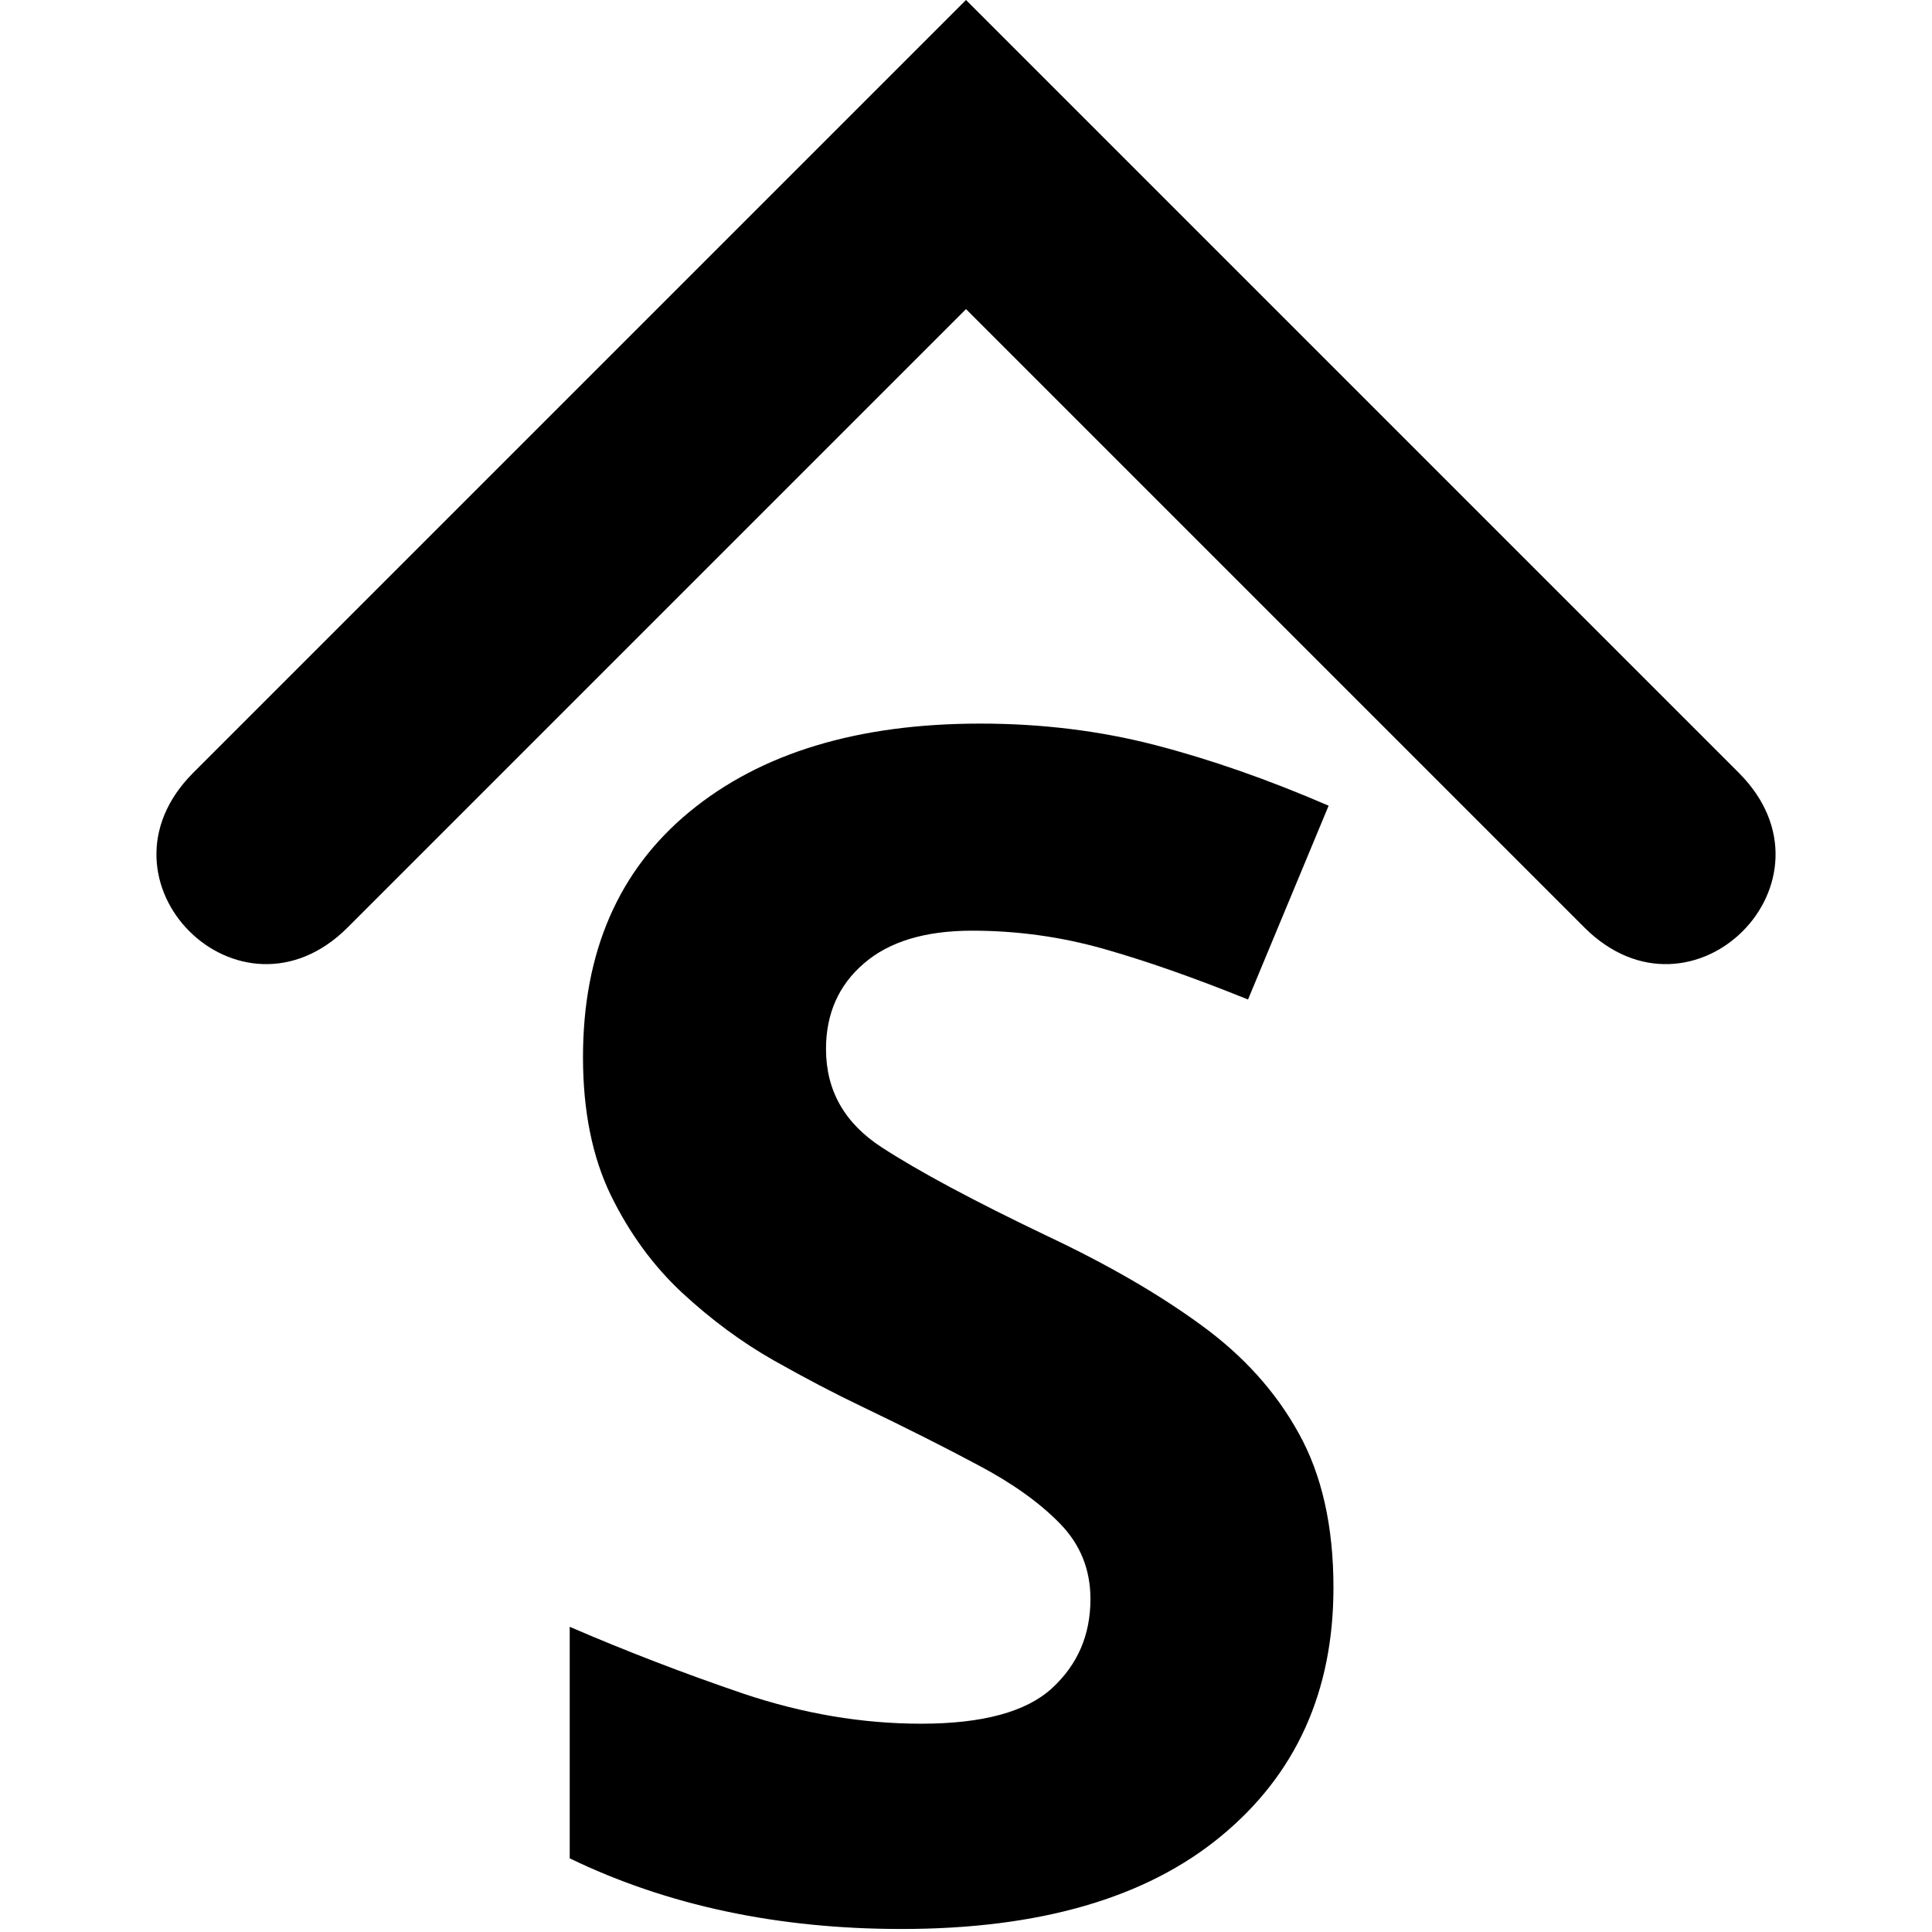
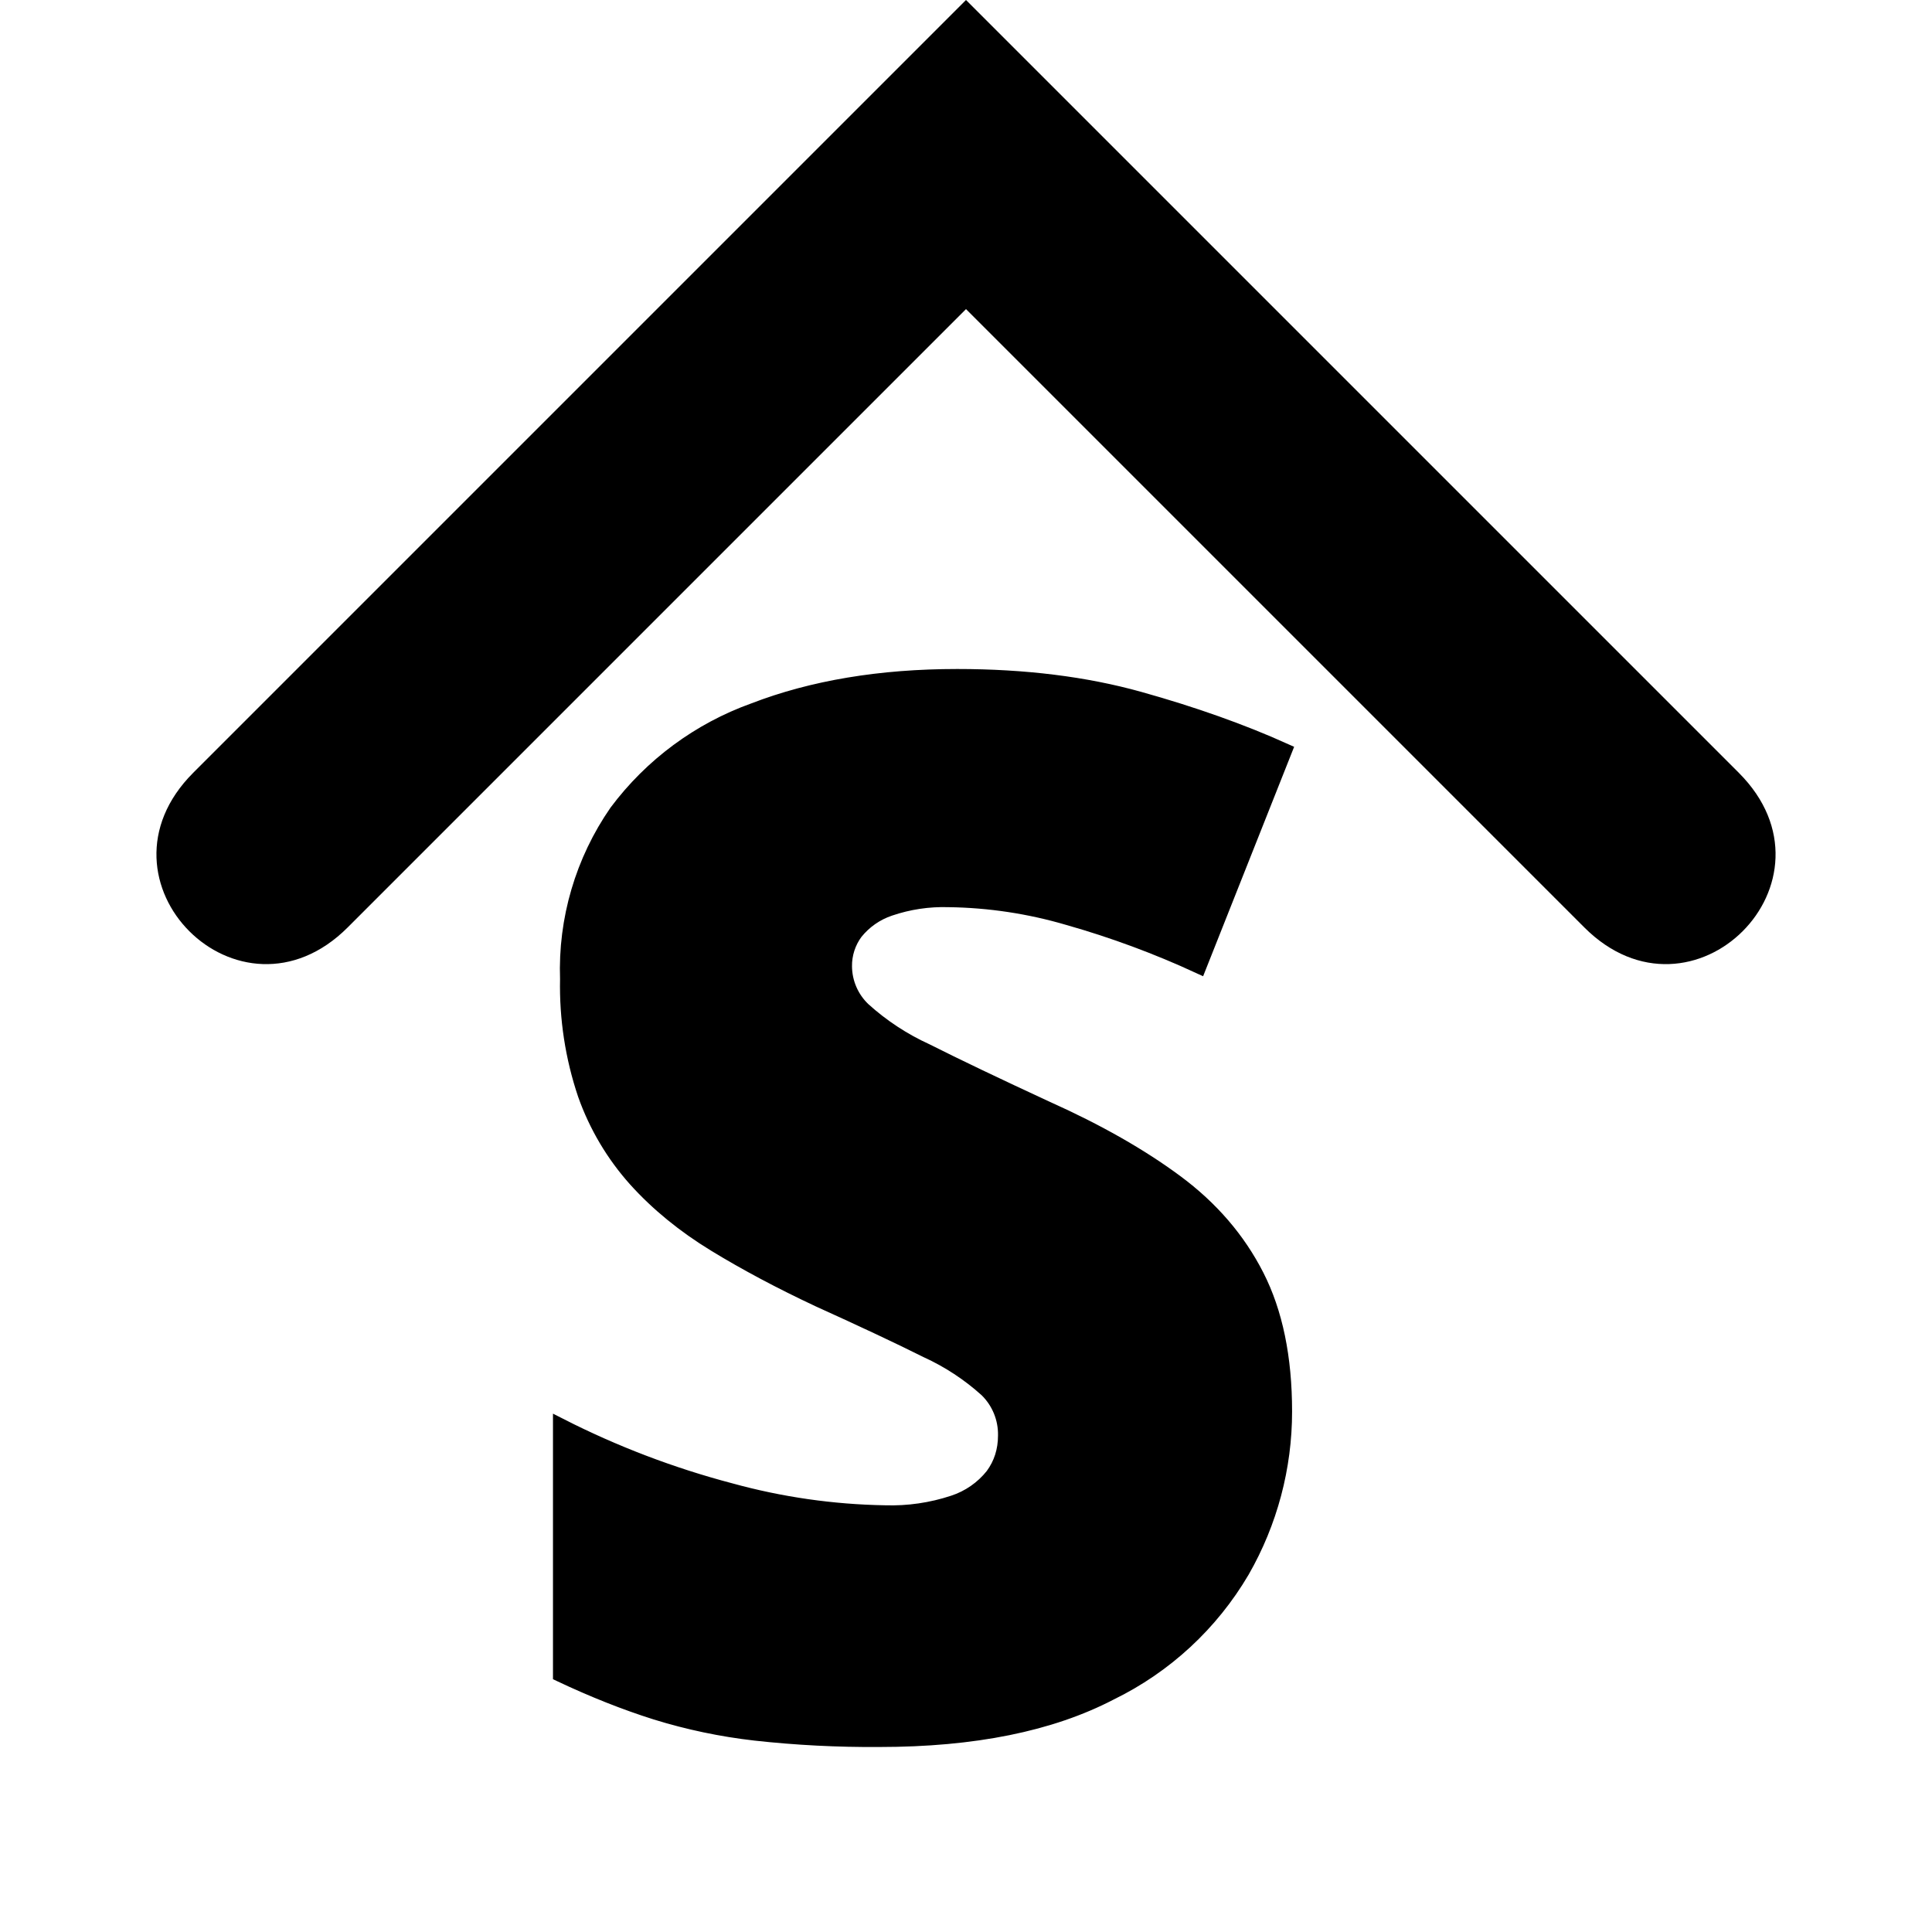
<svg xmlns="http://www.w3.org/2000/svg" height="50" viewBox="0 0 100 100">
-   <style>
-         .abbr {
-             font-family: KUCentennial, sans-serif;
-             font-weight: 900;
-             font-size: 85px;
-         }
-     </style>
  <g transform="translate(50, 0) scale(0.8)">
    <path d="M 0 0 L 50 50 C 57 57 47 67 40 60 L 0 20 L -40 60 C -47 67 -57 57 -50 50 L 0 0" />
  </g>
-   <text x="49%" y="99%" dominant-baseline="auto" text-anchor="middle" class="abbr">S</text>
+   <g id="abbr" transform="translate(29, 35), scale(0.75)" stroke-linecap="round" fill-rule="evenodd" font-size="9pt" stroke="#000" stroke-width="0.1mm" fill="#000" style="stroke:#000;stroke-width:0.1mm;fill:#000">
+     <path d="M 0 68.903 L 0 51.716 A 59.058 59.058 0 0 0 11.719 56.184 A 42.839 42.839 0 0 0 22.412 57.722 A 13.674 13.674 0 0 0 27.124 57.038 A 5.733 5.733 0 0 0 29.834 55.158 Q 30.713 53.962 30.713 52.399 A 4.286 4.286 0 0 0 29.419 49.25 A 16.201 16.201 0 0 0 25.293 46.54 Q 22.461 45.124 17.822 43.024 Q 13.867 41.169 10.669 39.216 Q 7.471 37.263 5.2 34.748 A 17.644 17.644 0 0 1 1.709 28.864 A 23.376 23.376 0 0 1 0.488 20.905 A 19.101 19.101 0 0 1 3.882 9.357 A 20.464 20.464 0 0 1 13.354 2.351 Q 19.434 0.007 27.393 0.007 Q 34.375 0.007 39.966 1.569 Q 45.557 3.132 50 5.134 L 44.092 20.026 A 61.882 61.882 0 0 0 35.059 16.682 A 30.711 30.711 0 0 0 26.807 15.436 A 11.509 11.509 0 0 0 22.729 16.047 A 5.082 5.082 0 0 0 20.386 17.683 A 3.844 3.844 0 0 0 19.629 20.026 A 4.147 4.147 0 0 0 20.923 23.005 A 16.992 16.992 0 0 0 25.269 25.861 Q 28.32 27.399 33.594 29.841 Q 38.818 32.185 42.48 34.895 Q 46.143 37.604 48.071 41.389 Q 50 45.173 50 50.739 A 22.095 22.095 0 0 1 47.07 61.75 A 21.462 21.462 0 0 1 37.964 70.173 Q 31.787 73.395 22.021 73.395 A 73.325 73.325 0 0 1 13.452 72.956 A 37.571 37.571 0 0 1 6.592 71.516 Q 3.418 70.515 0 68.903 Z" id="0" vector-effect="non-scaling-stroke" />
+   </g>
</svg>
